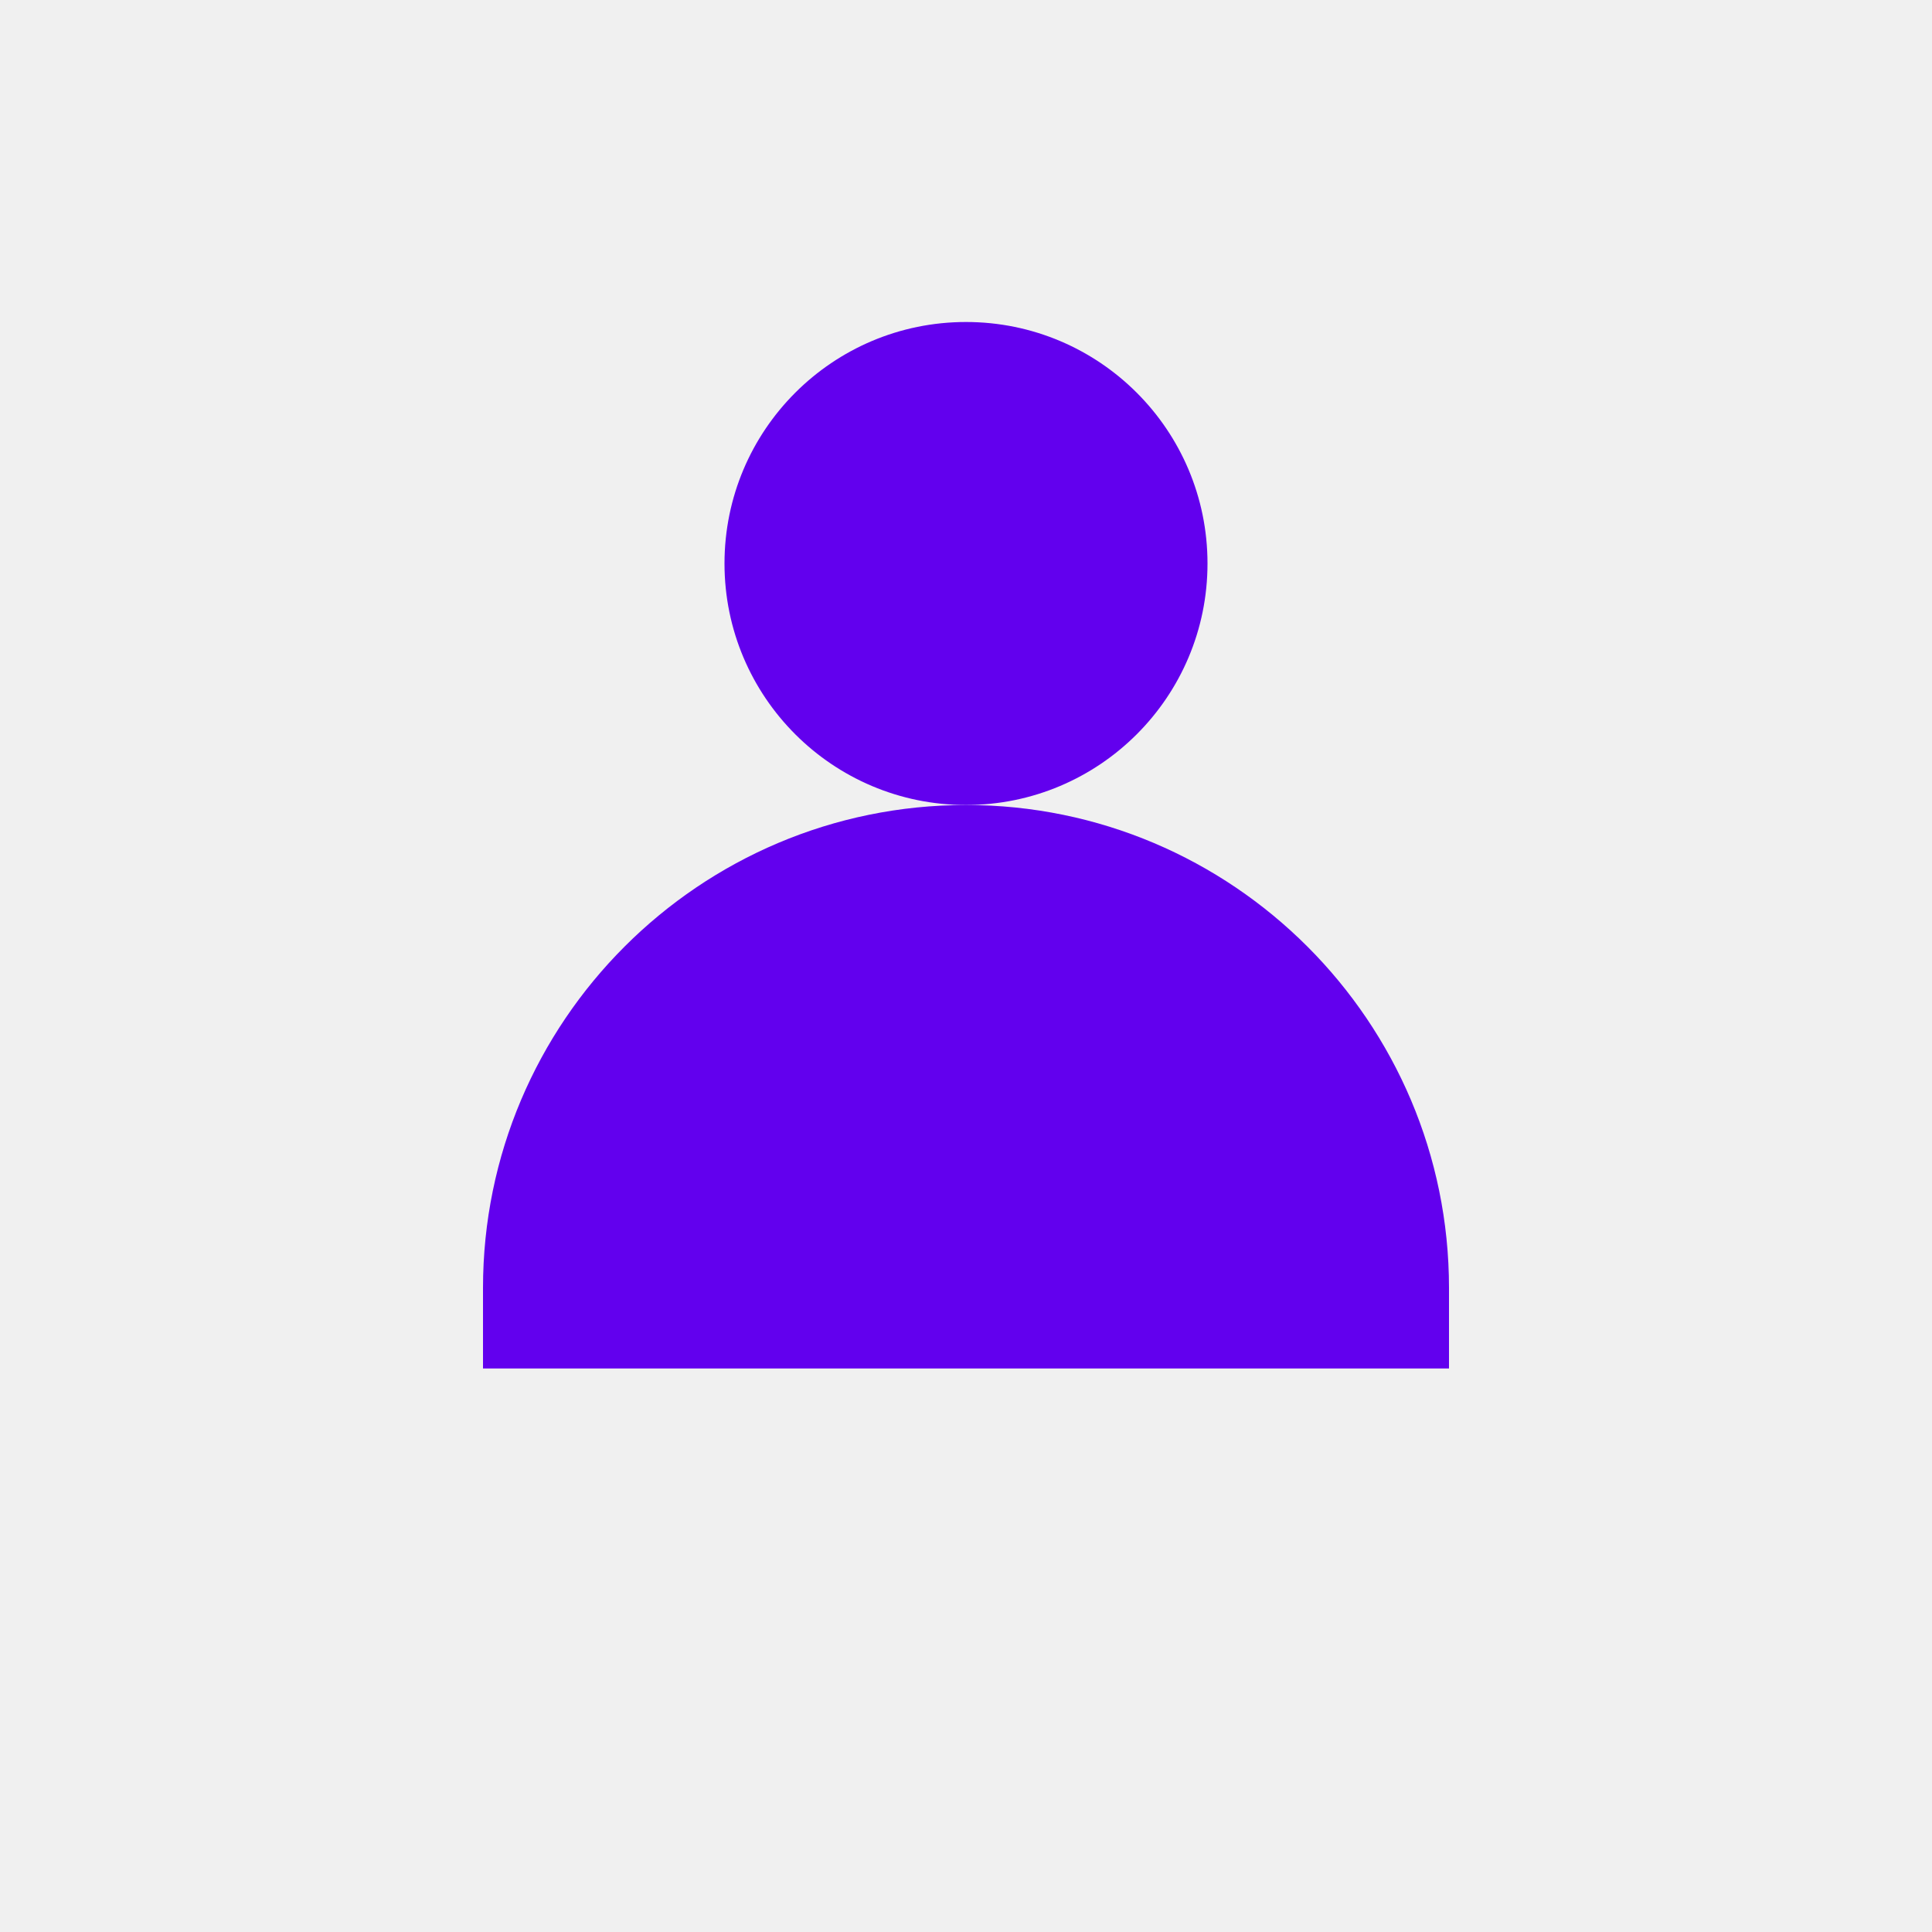
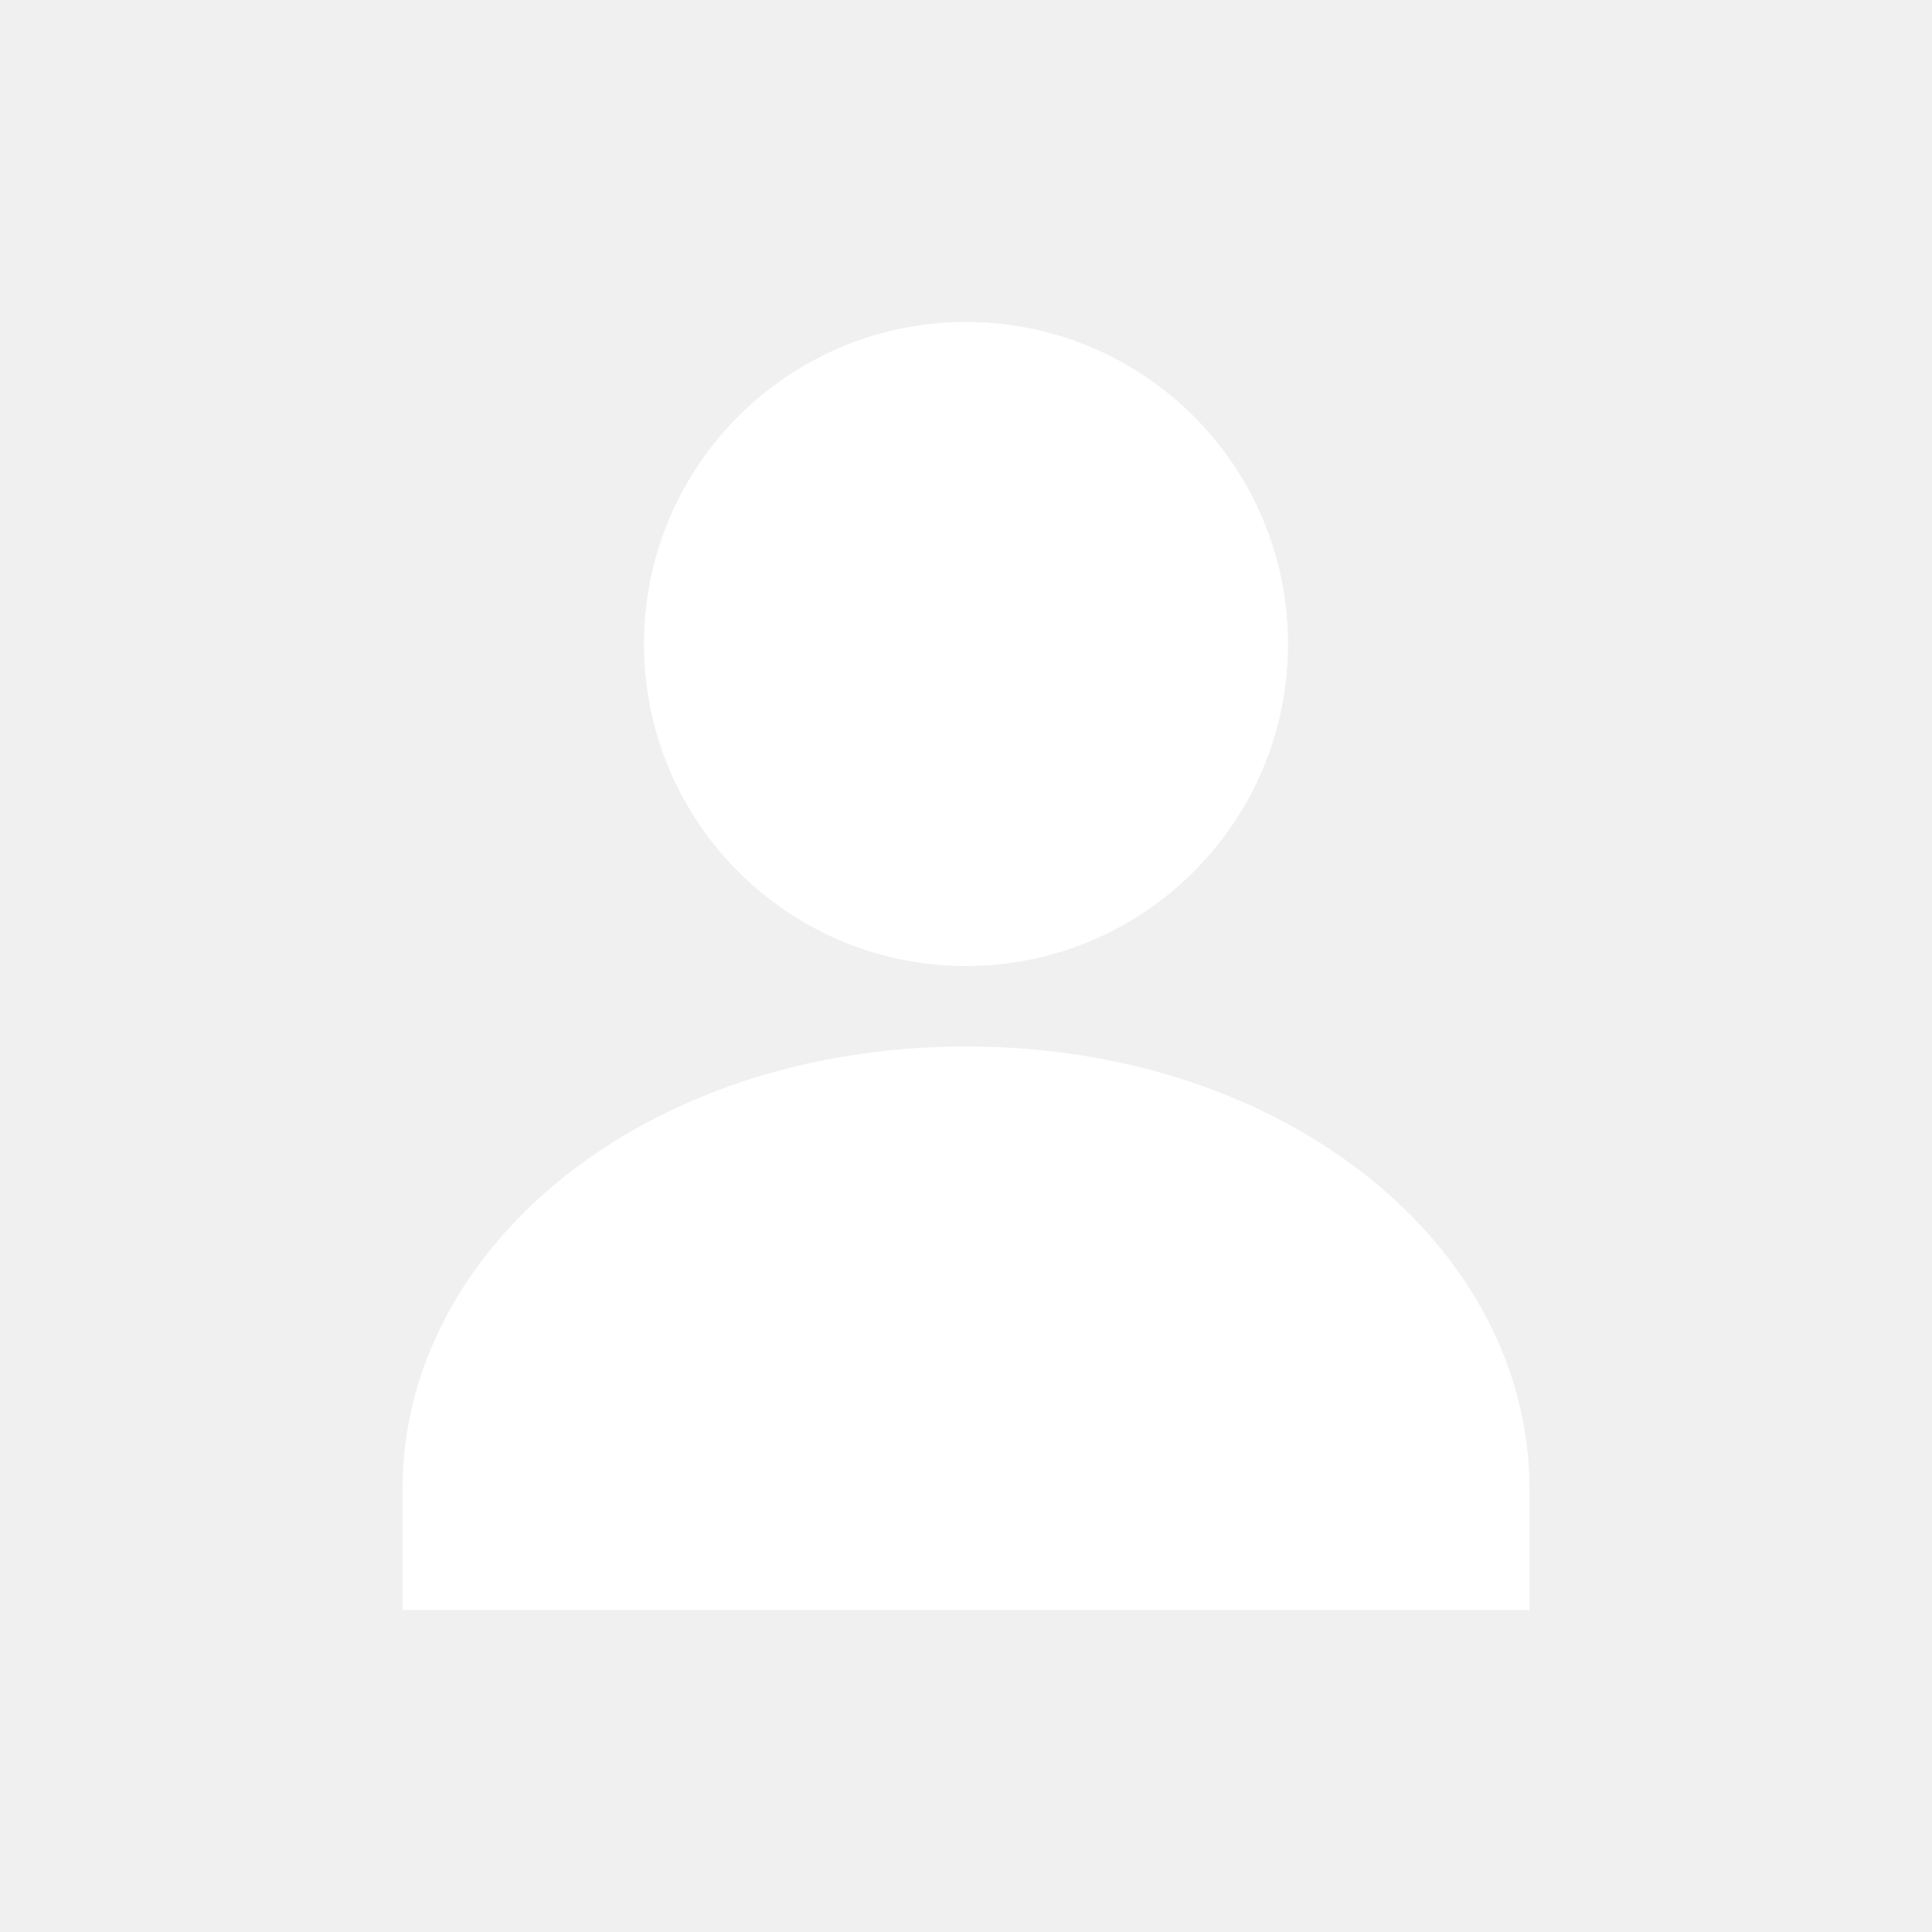
<svg xmlns="http://www.w3.org/2000/svg" width="24" height="24" viewBox="0 0 24 24" fill="none">
-   <circle cx="12" cy="7" r="3" fill="#6200EE" />
-   <path d="M12 10c-3.31 0-6 2.69-6 6v1h12v-1c0-3.31-2.69-6-6-6z" fill="#6200EE" />
+   <circle cx="12" cy="8" r="4" fill="#FFFFFF" />
+   <path d="M12 13c-4 0-7 2.5-7 5.5V20h14v-1.5c0-3-3-5.5-7-5.5z" fill="#FFFFFF" />
</svg>
